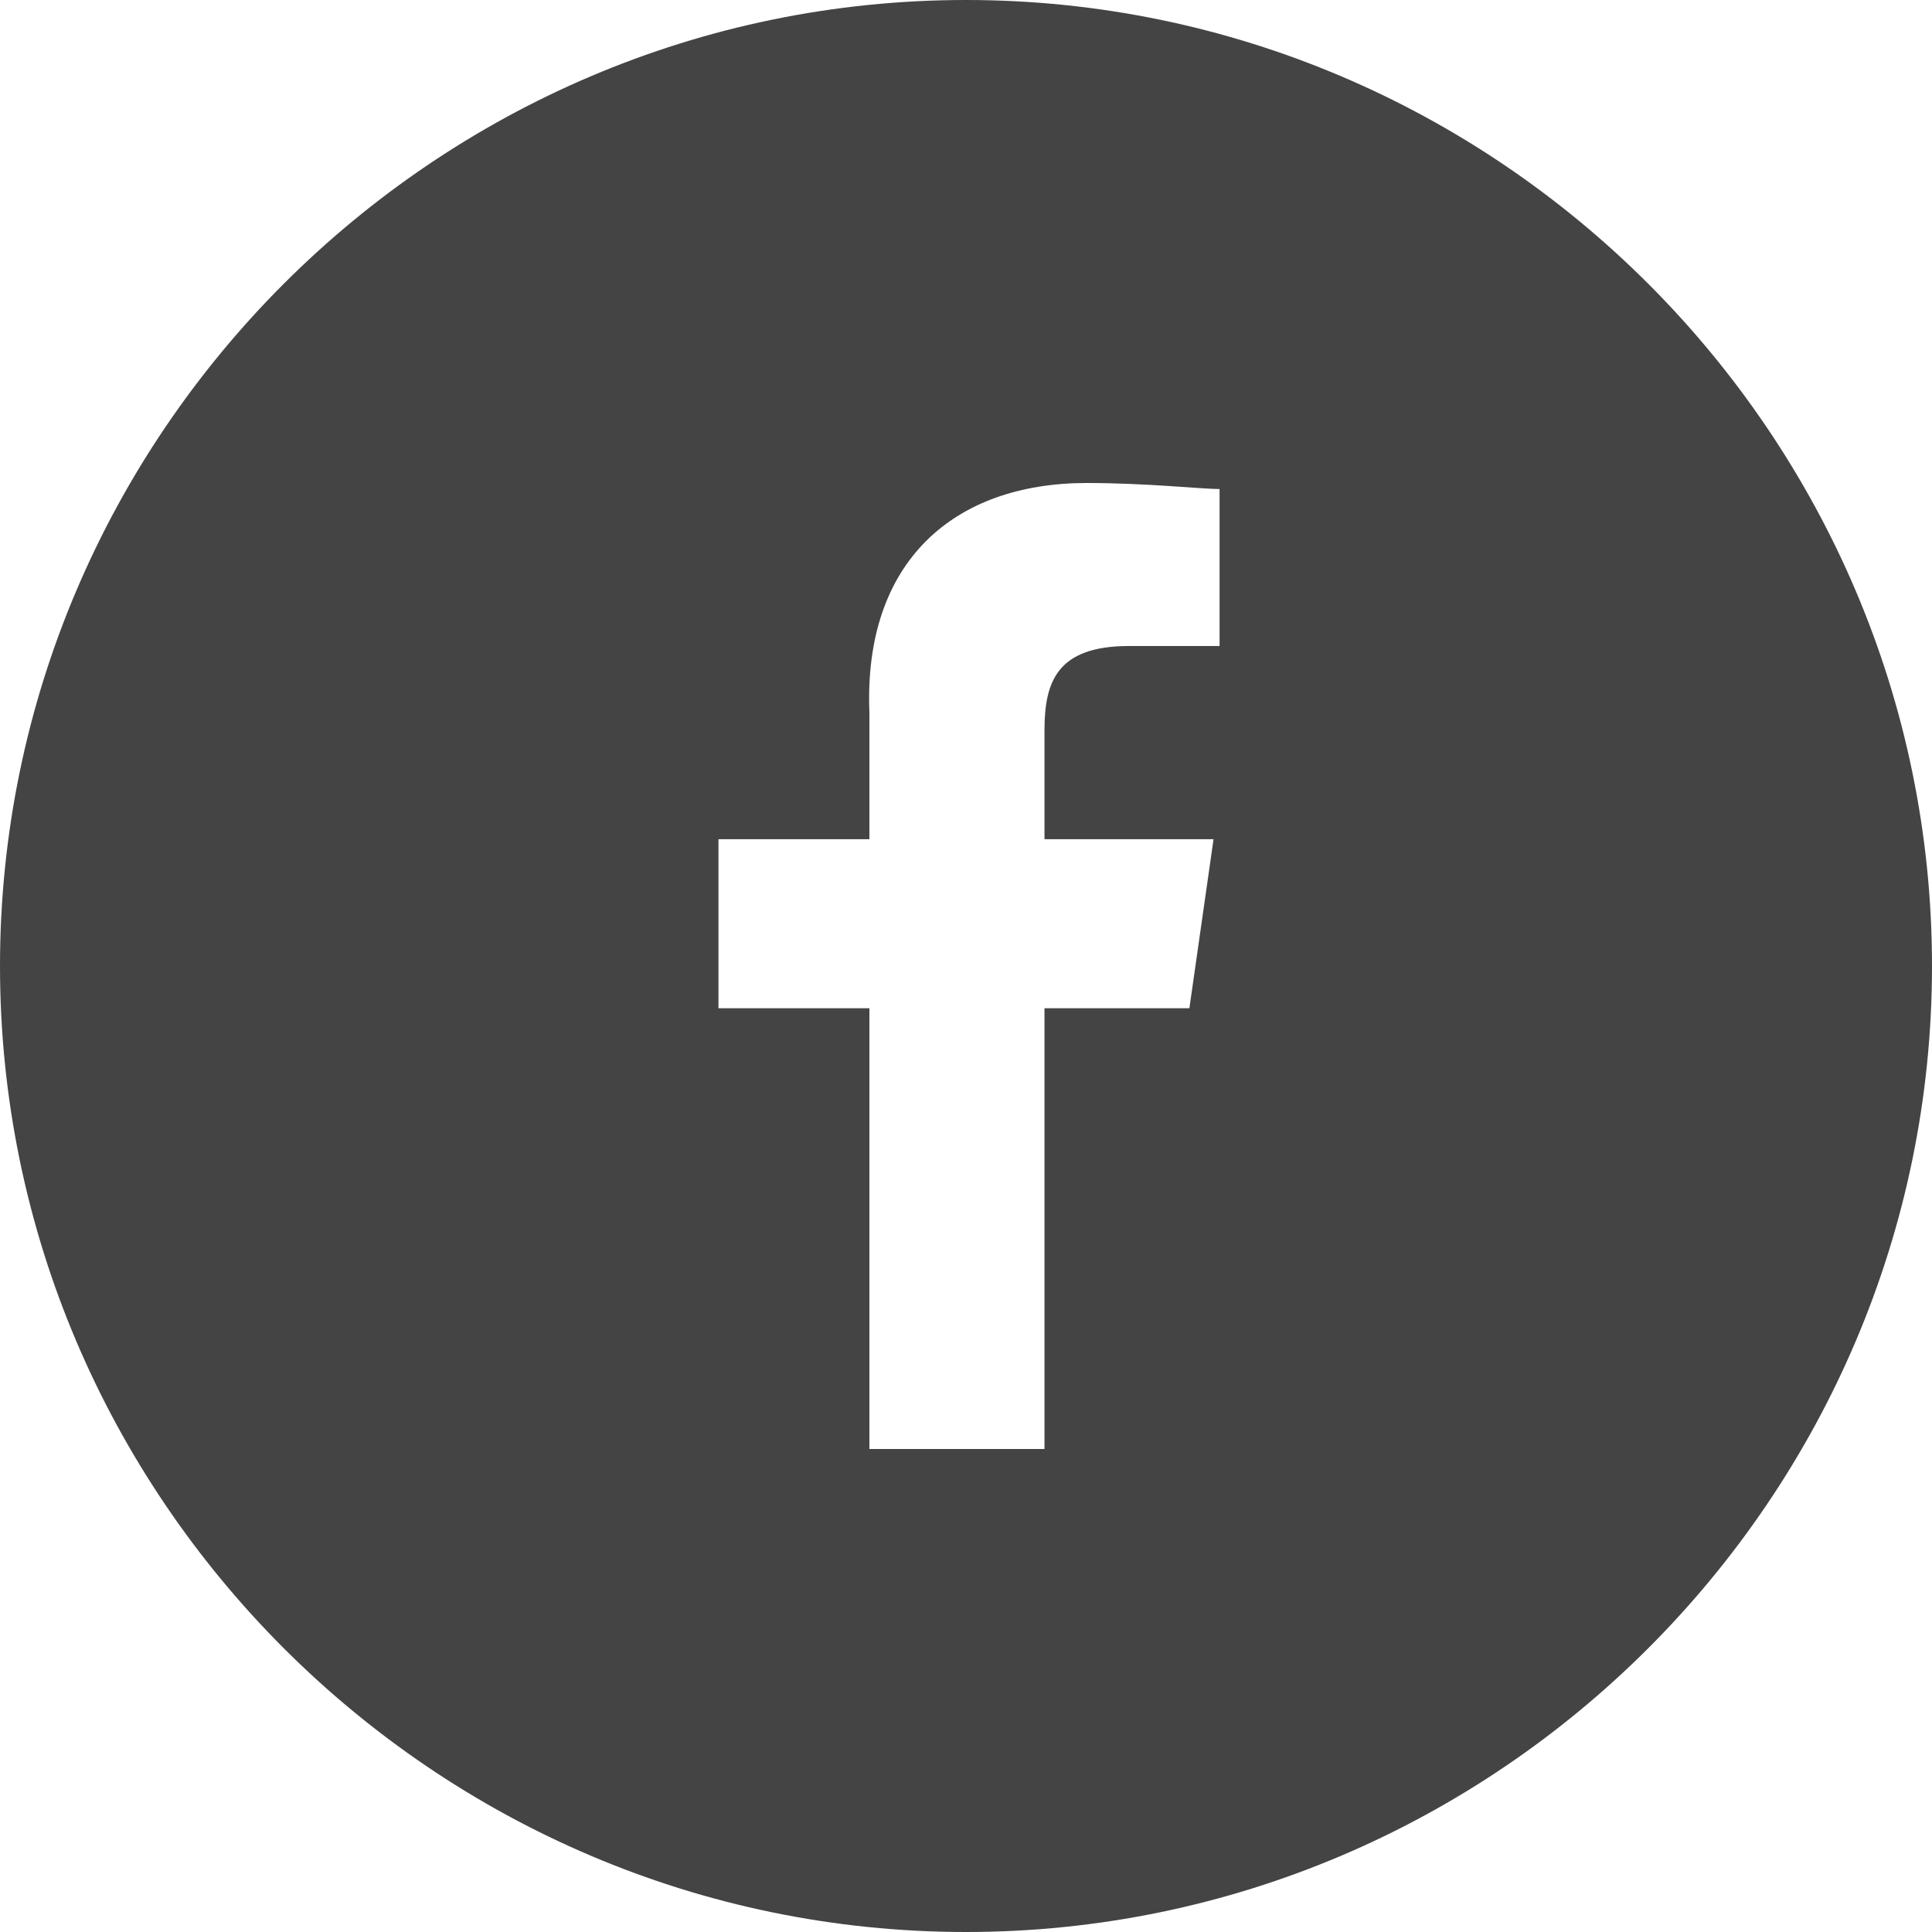
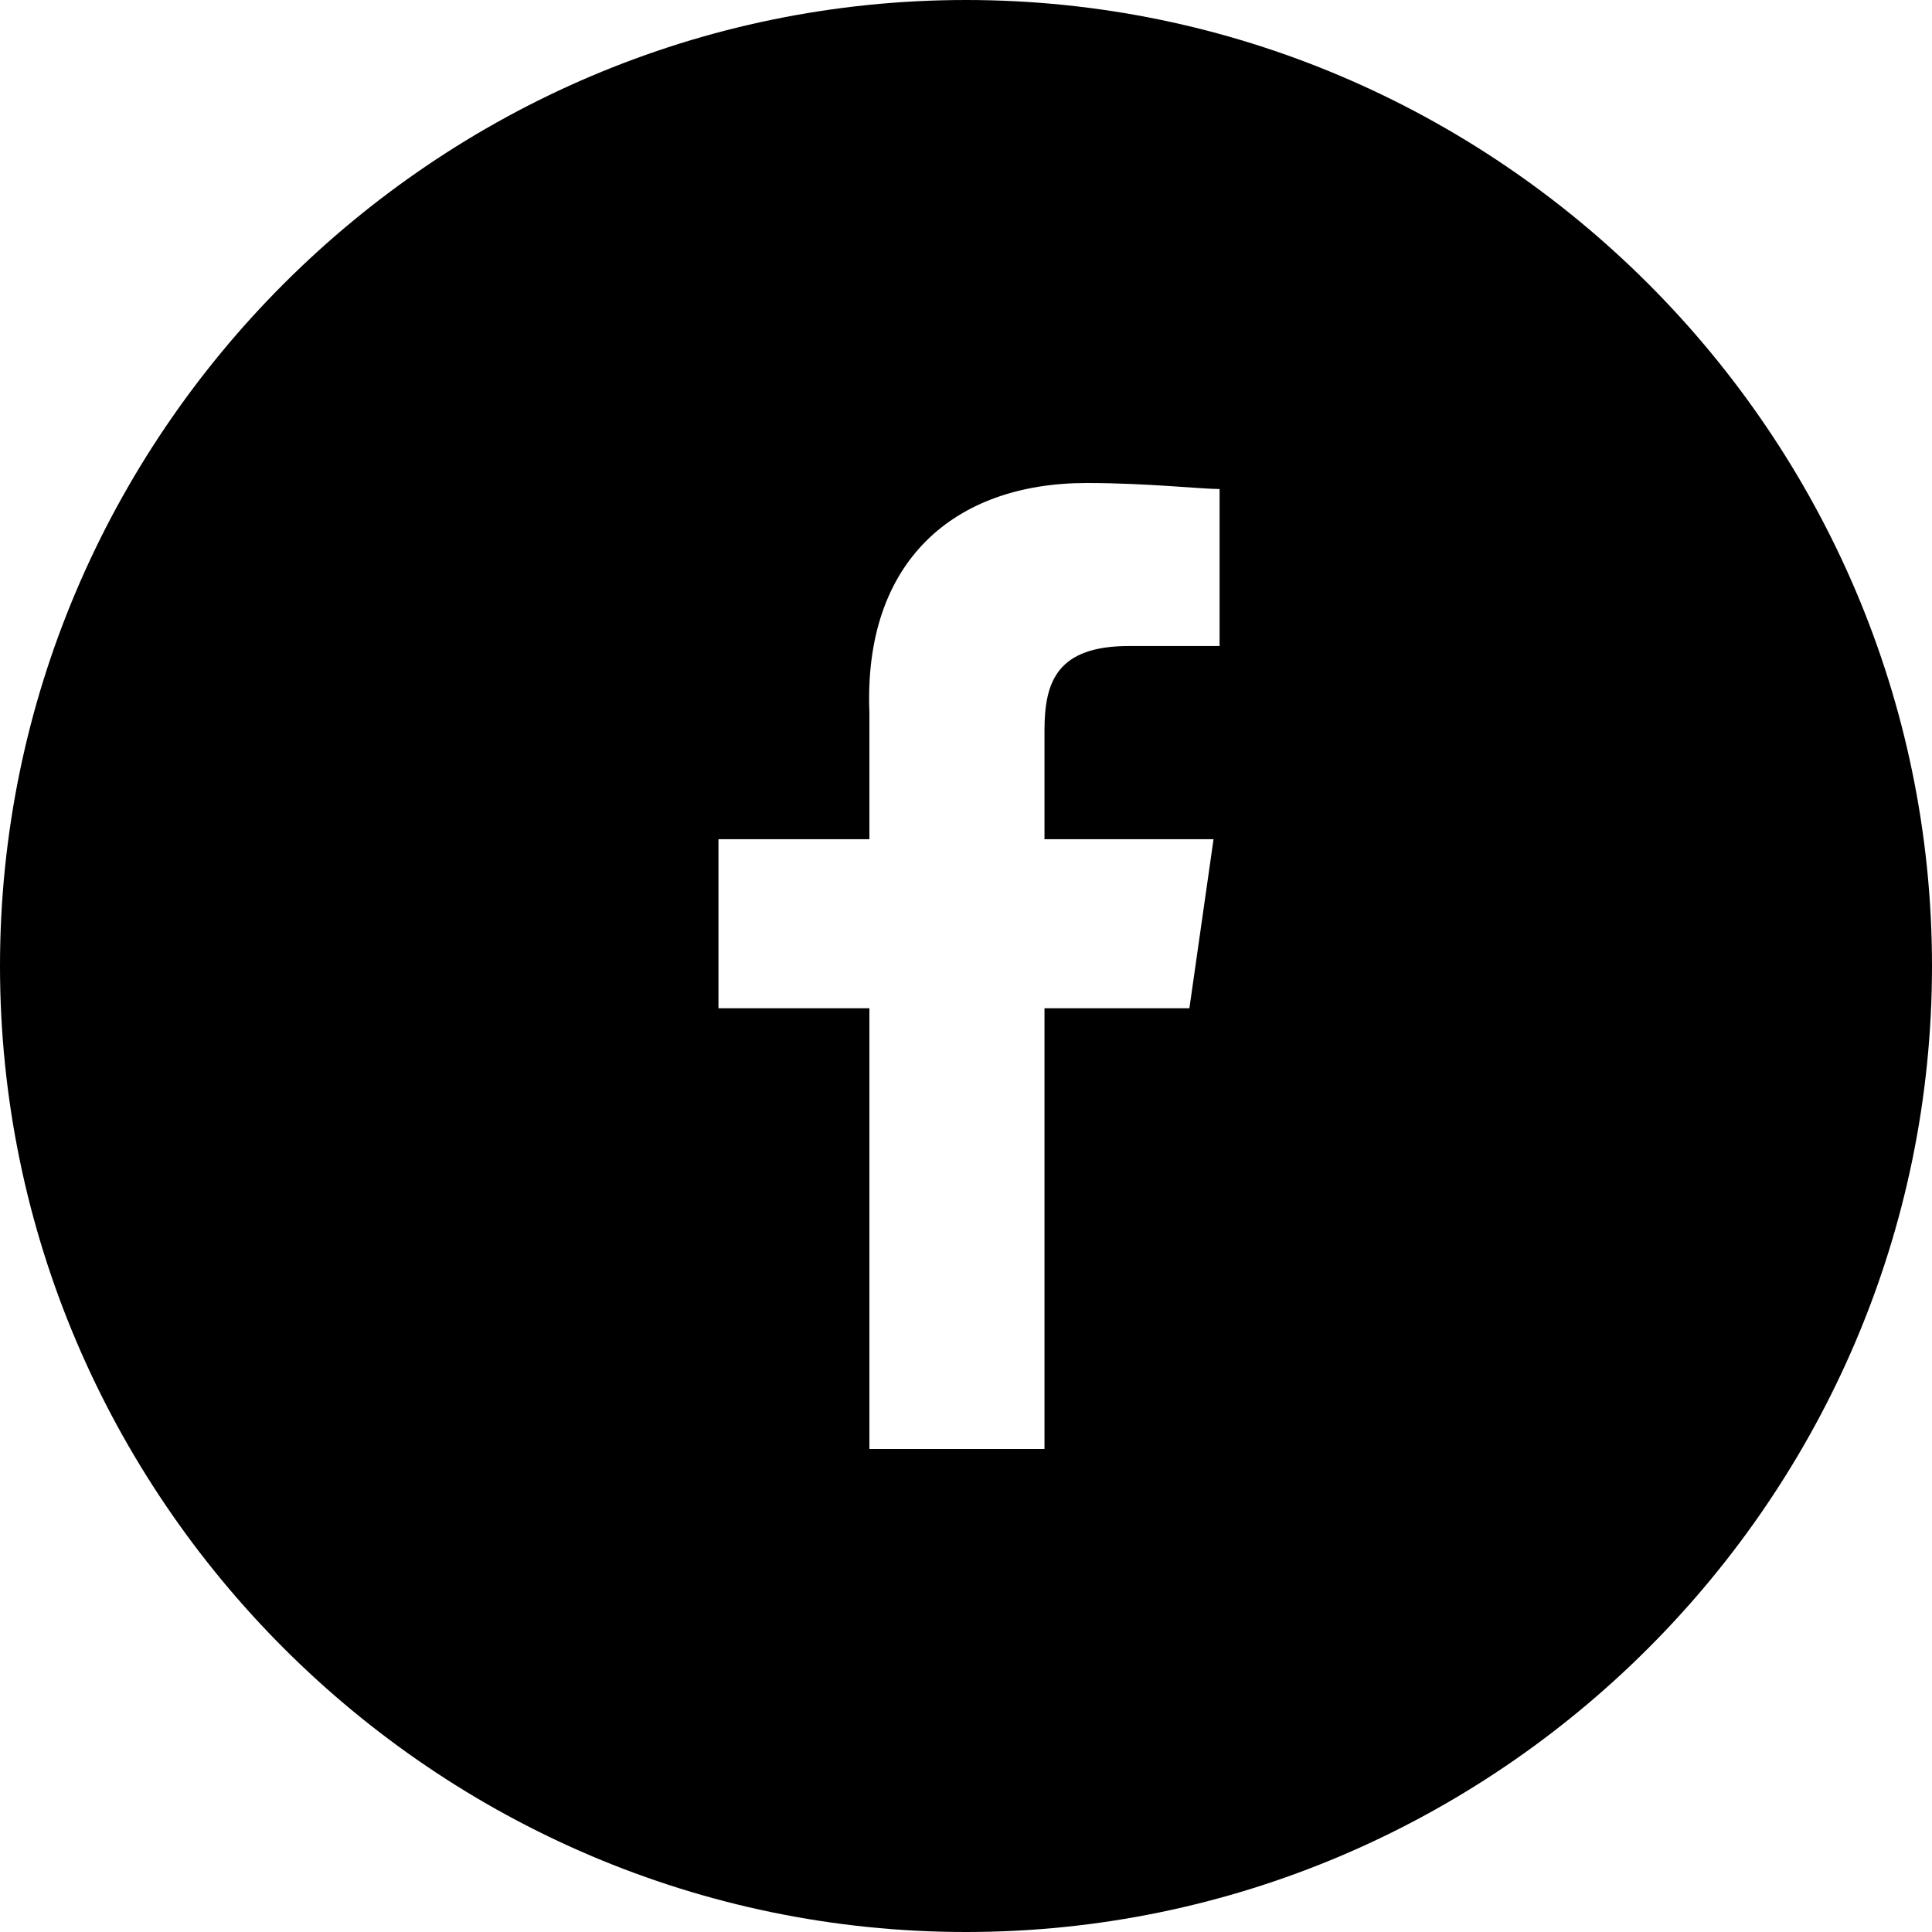
<svg version="1.1" id="fb-icon" class="icon" x="0px" y="0px" width="32px" height="32px" viewBox="0 0 32 32" enable-background="new 0 0 32 32" xml:space="preserve">
-   <path fill="#444444" d="M16,0C7.2,0,0,7.2,0,16c0,8.8,7.2,16,16,16s16-7.2,16-16C32,7.2,24.8,0,16,0z M20.2,10.7l-1.5,0  c-1.2,0-1.4,0.6-1.4,1.4v1.8h2.8l-0.4,2.8h-2.4V24h-2.9v-7.3h-2.5v-2.8h2.5v-2.1C14.3,9.3,15.8,8,18,8c1,0,1.9,0.1,2.2,0.1V10.7z" />
+   <path d="M16,0C7.2,0,0,7.2,0,16c0,8.8,7.2,16,16,16s16-7.2,16-16C32,7.2,24.8,0,16,0z M20.2,10.7l-1.5,0  c-1.2,0-1.4,0.6-1.4,1.4v1.8h2.8l-0.4,2.8h-2.4V24h-2.9v-7.3h-2.5v-2.8h2.5v-2.1C14.3,9.3,15.8,8,18,8c1,0,1.9,0.1,2.2,0.1V10.7z" />
</svg>
